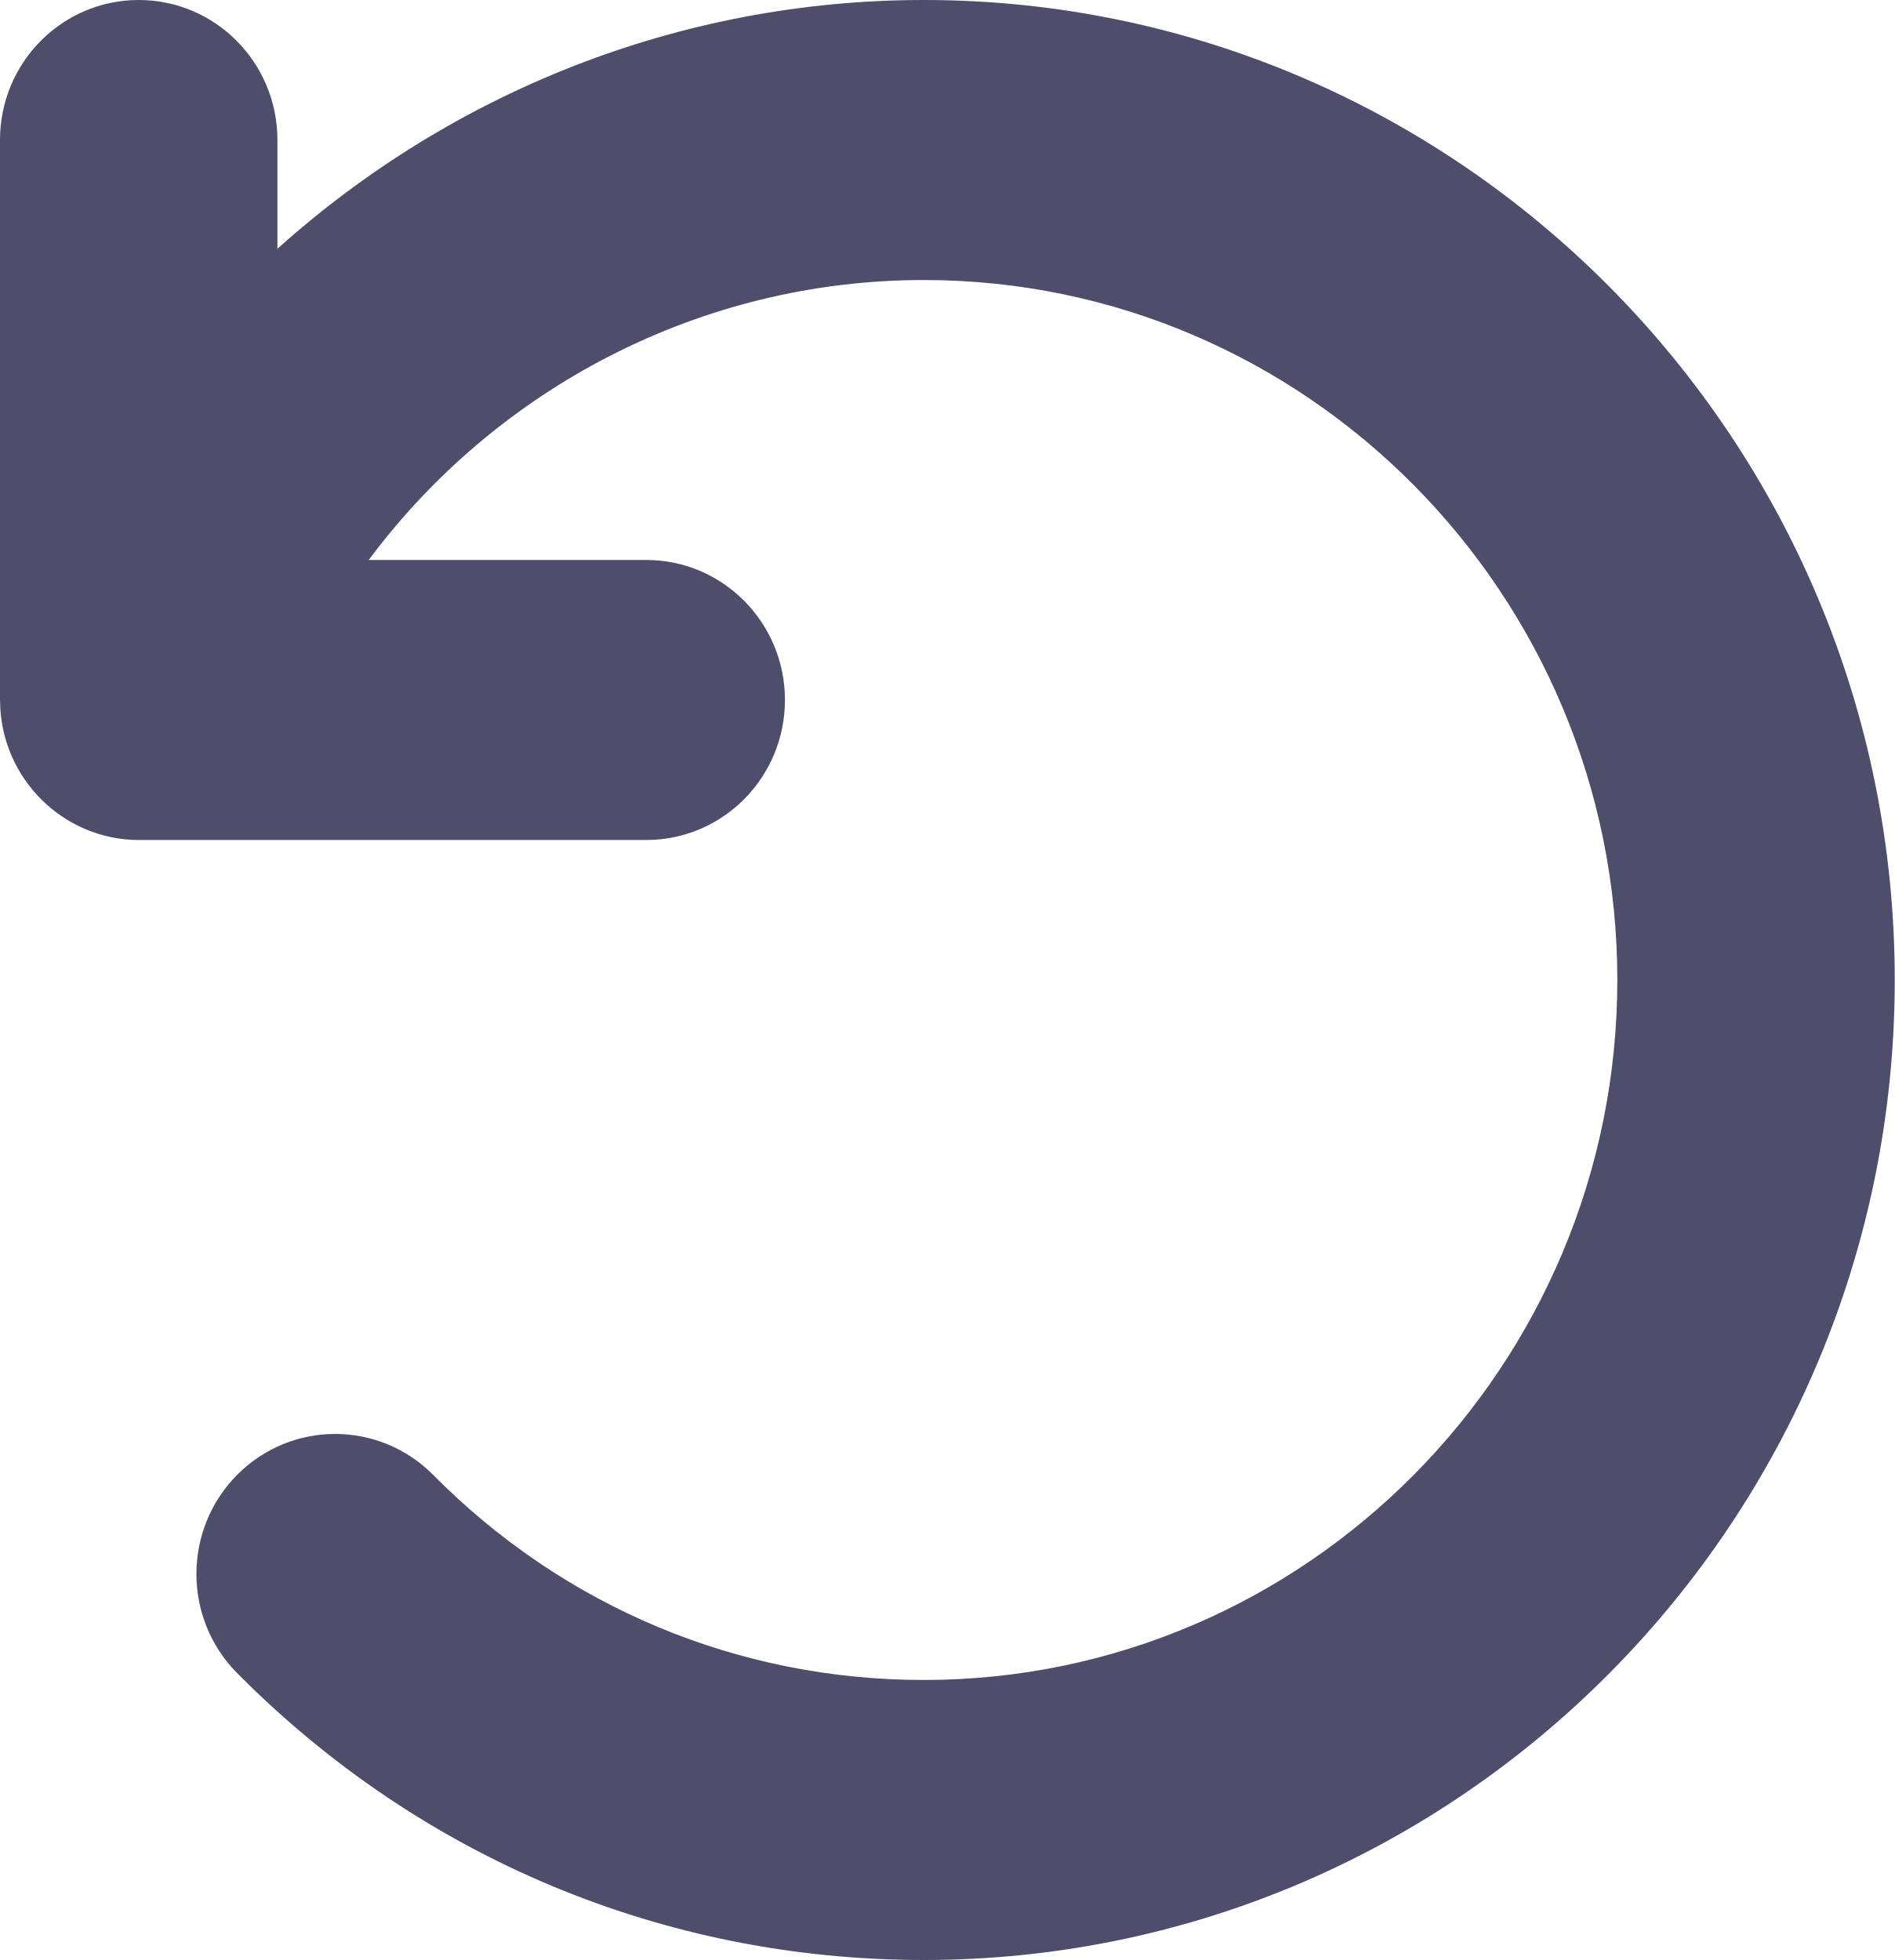
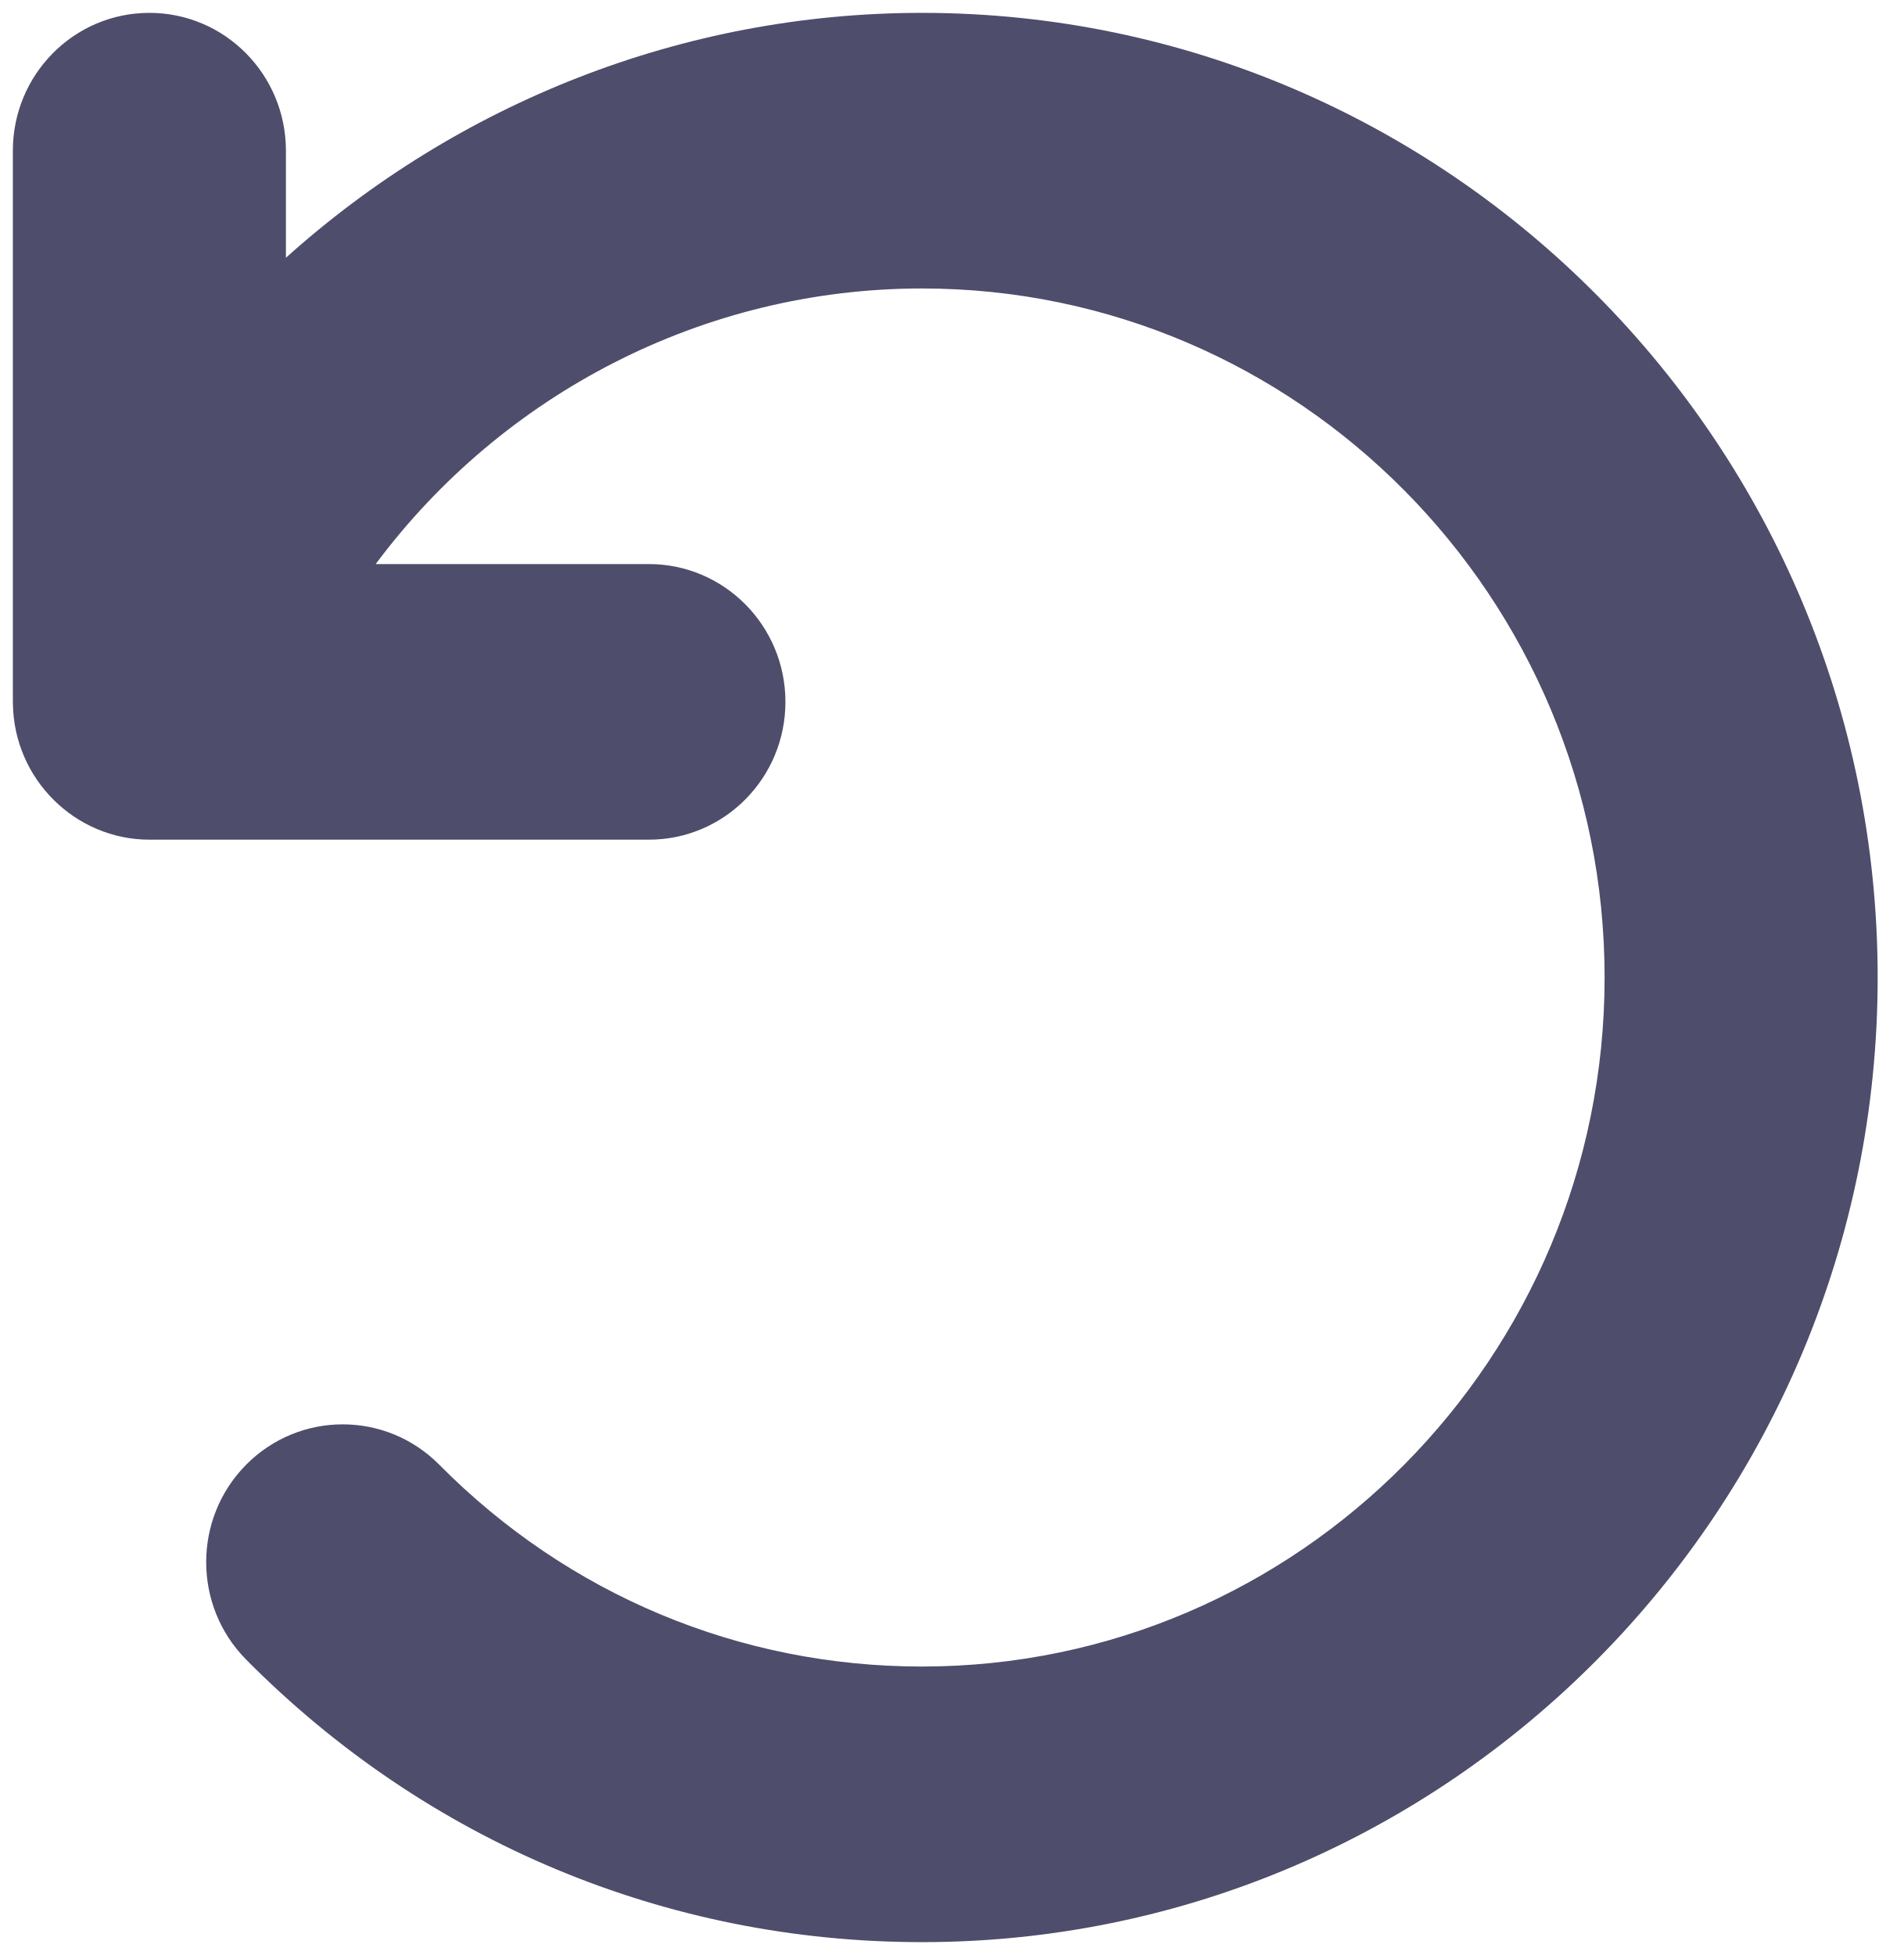
- <svg xmlns="http://www.w3.org/2000/svg" width="29" height="30" viewBox="0 0 29 30" fill="none">
-   <path d="M14.138 0C10.41 0 6.913 1.412 4.246 3.808V2.143C4.246 0.959 3.296 0 2.123 0C0.951 0 0 0.959 0 2.143V10.714C0 10.722 0.001 10.729 0.001 10.737C0.013 11.916 0.974 12.857 2.123 12.857H9.891C11.064 12.857 12.014 11.898 12.014 10.714C12.014 9.531 11.064 8.571 9.891 8.571H5.643C7.614 5.926 10.742 4.286 14.138 4.286C19.991 4.286 24.754 9.092 24.754 15C24.754 20.908 19.991 25.714 14.138 25.714C11.302 25.714 8.636 24.6 6.631 22.576C5.802 21.739 4.457 21.739 3.628 22.576C2.799 23.413 2.799 24.77 3.628 25.607C6.435 28.44 10.168 30 14.138 30C22.333 30 29 23.271 29 15C29 6.729 22.333 0 14.138 0Z" fill="#4E4D6C" />
+ <svg xmlns="http://www.w3.org/2000/svg" width="37" height="38" viewBox="0 0 37 38" fill="none">
+   <path d="M17.922 0.25C13.262 0.25 8.891 2.015 5.558 5.01V2.929C5.558 1.449 4.37 0.25 2.904 0.25C1.438 0.25 0.25 1.449 0.25 2.929V13.643C0.25 13.652 0.251 13.662 0.251 13.671C0.267 15.146 1.467 16.321 2.904 16.321H12.614C14.08 16.321 15.268 15.122 15.268 13.643C15.268 12.164 14.08 10.964 12.614 10.964H7.303C9.767 7.657 13.677 5.607 17.922 5.607C25.239 5.607 31.192 11.615 31.192 19C31.192 26.385 25.239 32.393 17.922 32.393C14.377 32.393 11.045 31 8.539 28.47C7.502 27.424 5.822 27.424 4.785 28.47C3.749 29.516 3.749 31.212 4.785 32.258C8.294 35.8 12.96 37.75 17.922 37.75C28.166 37.75 36.5 29.339 36.5 19C36.5 8.661 28.166 0.25 17.922 0.25Z" fill="#4E4D6C" />
</svg>
